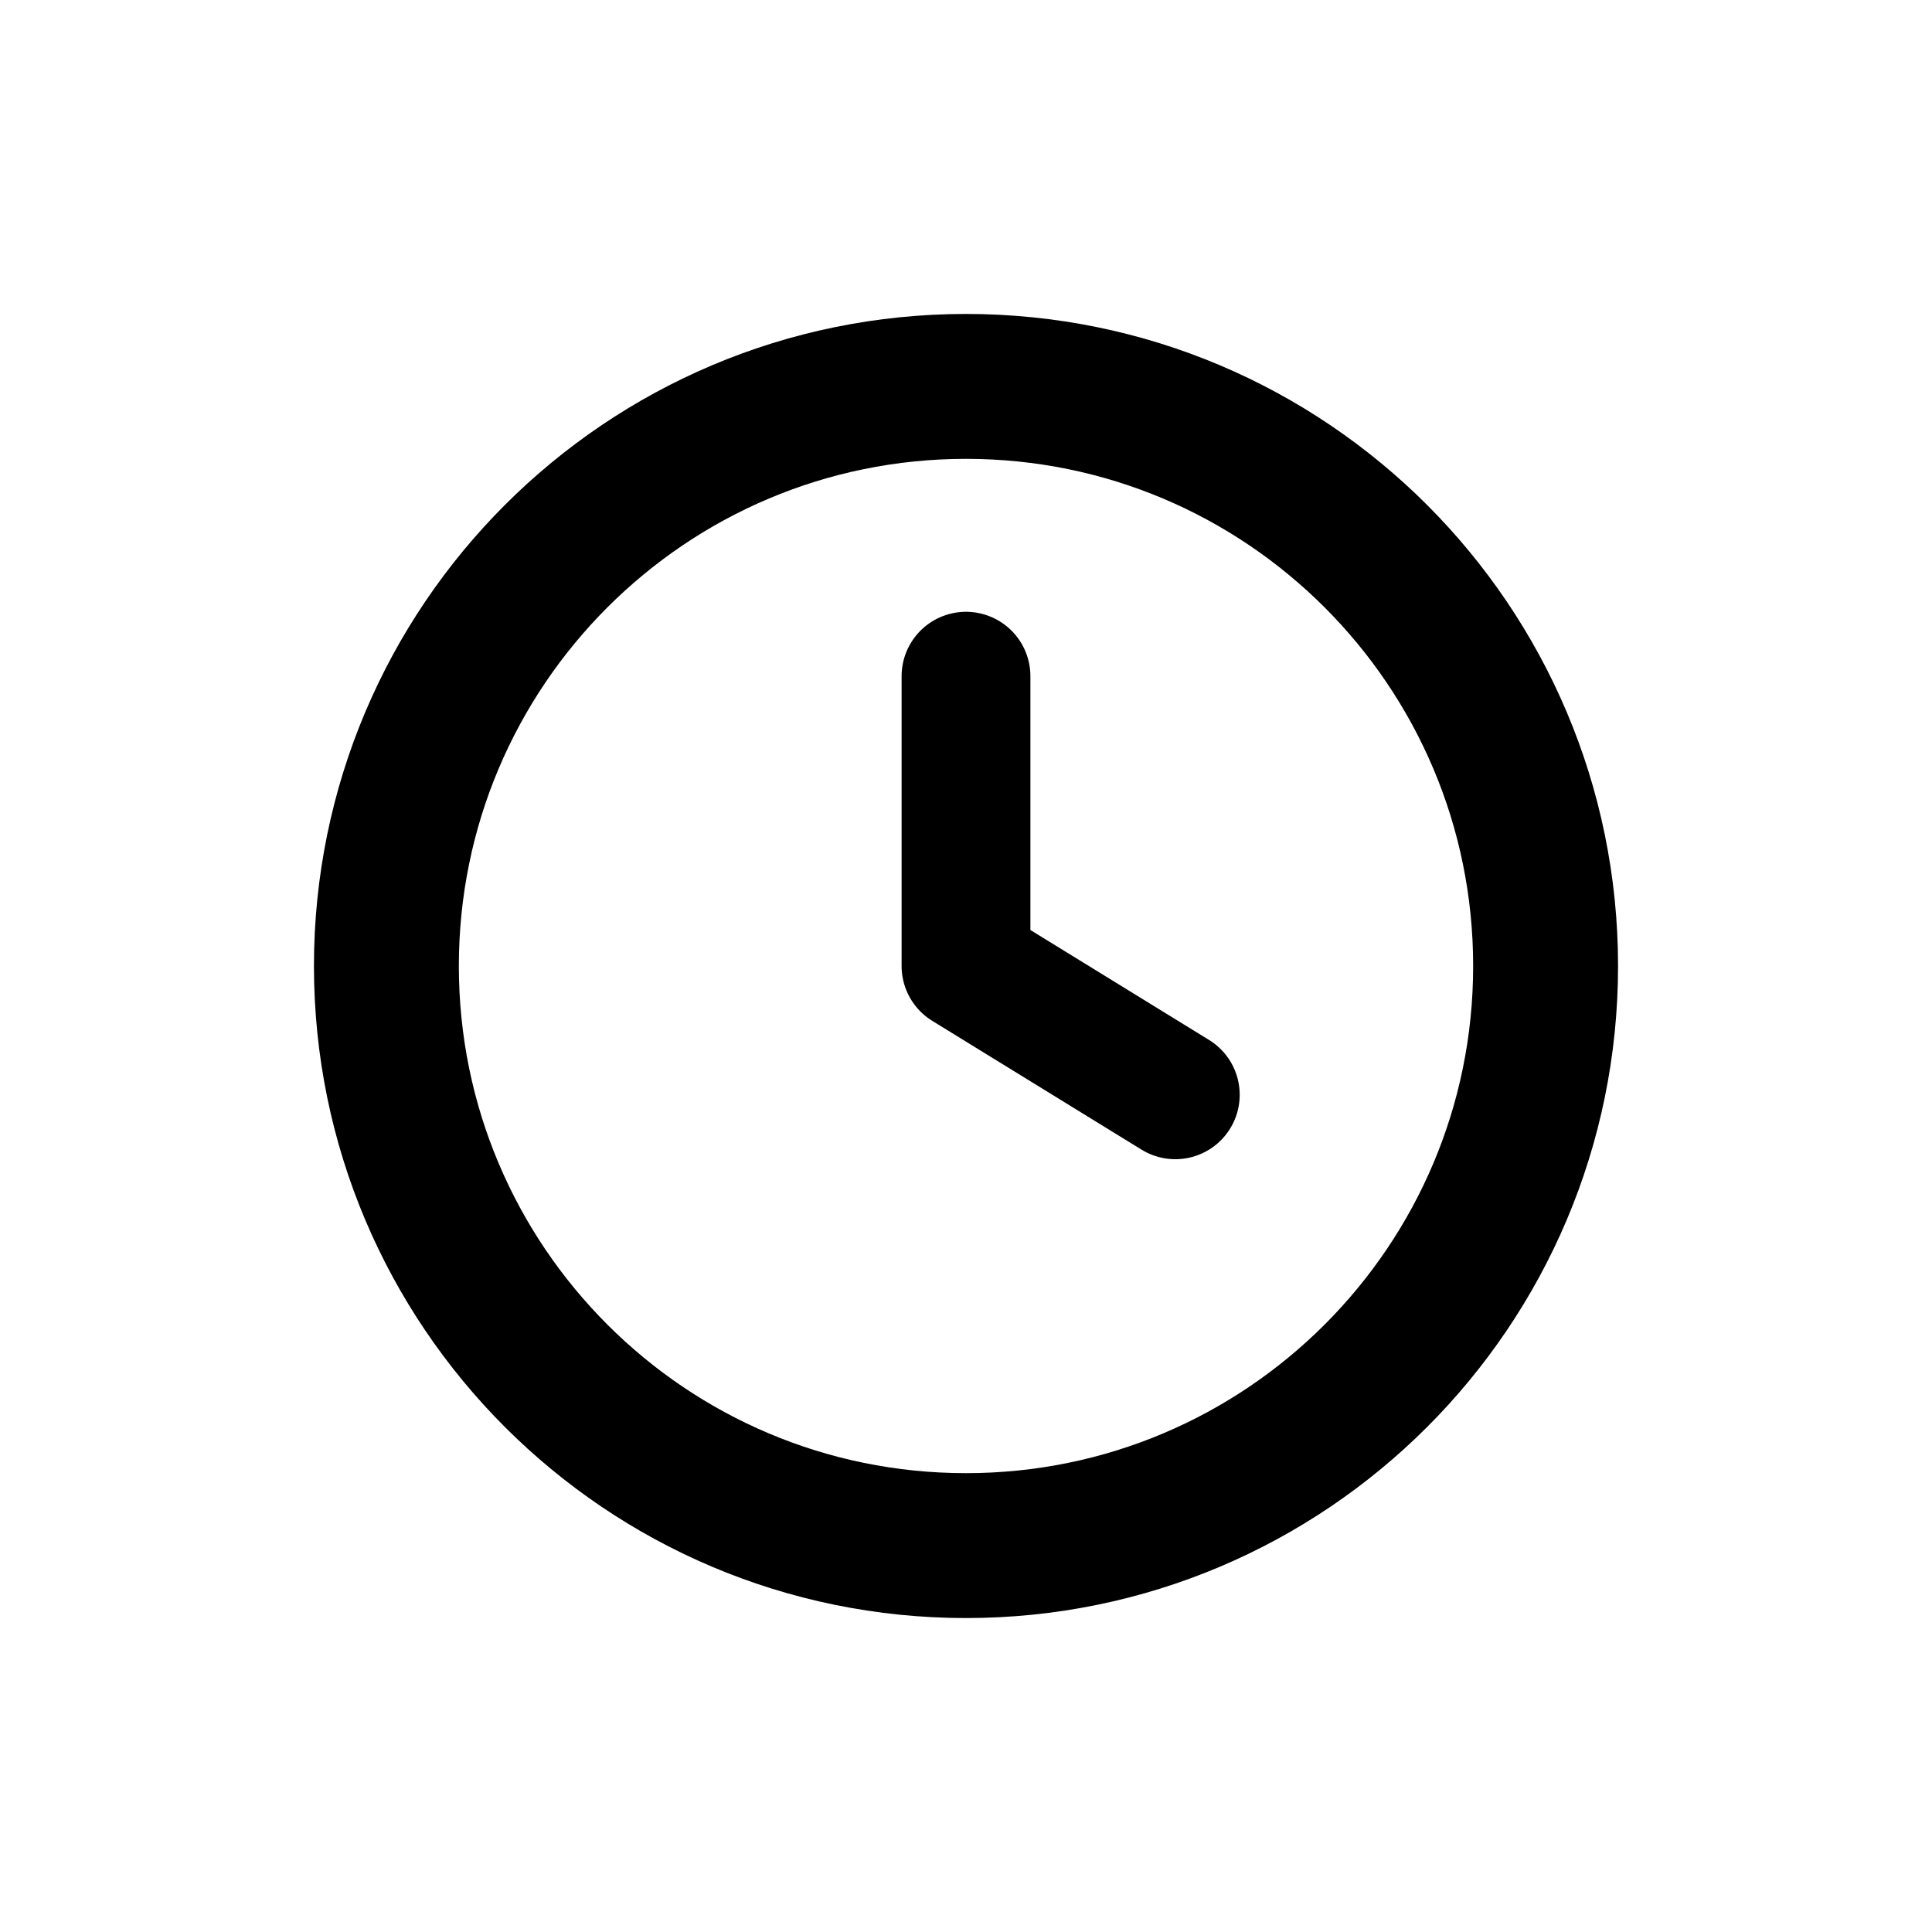
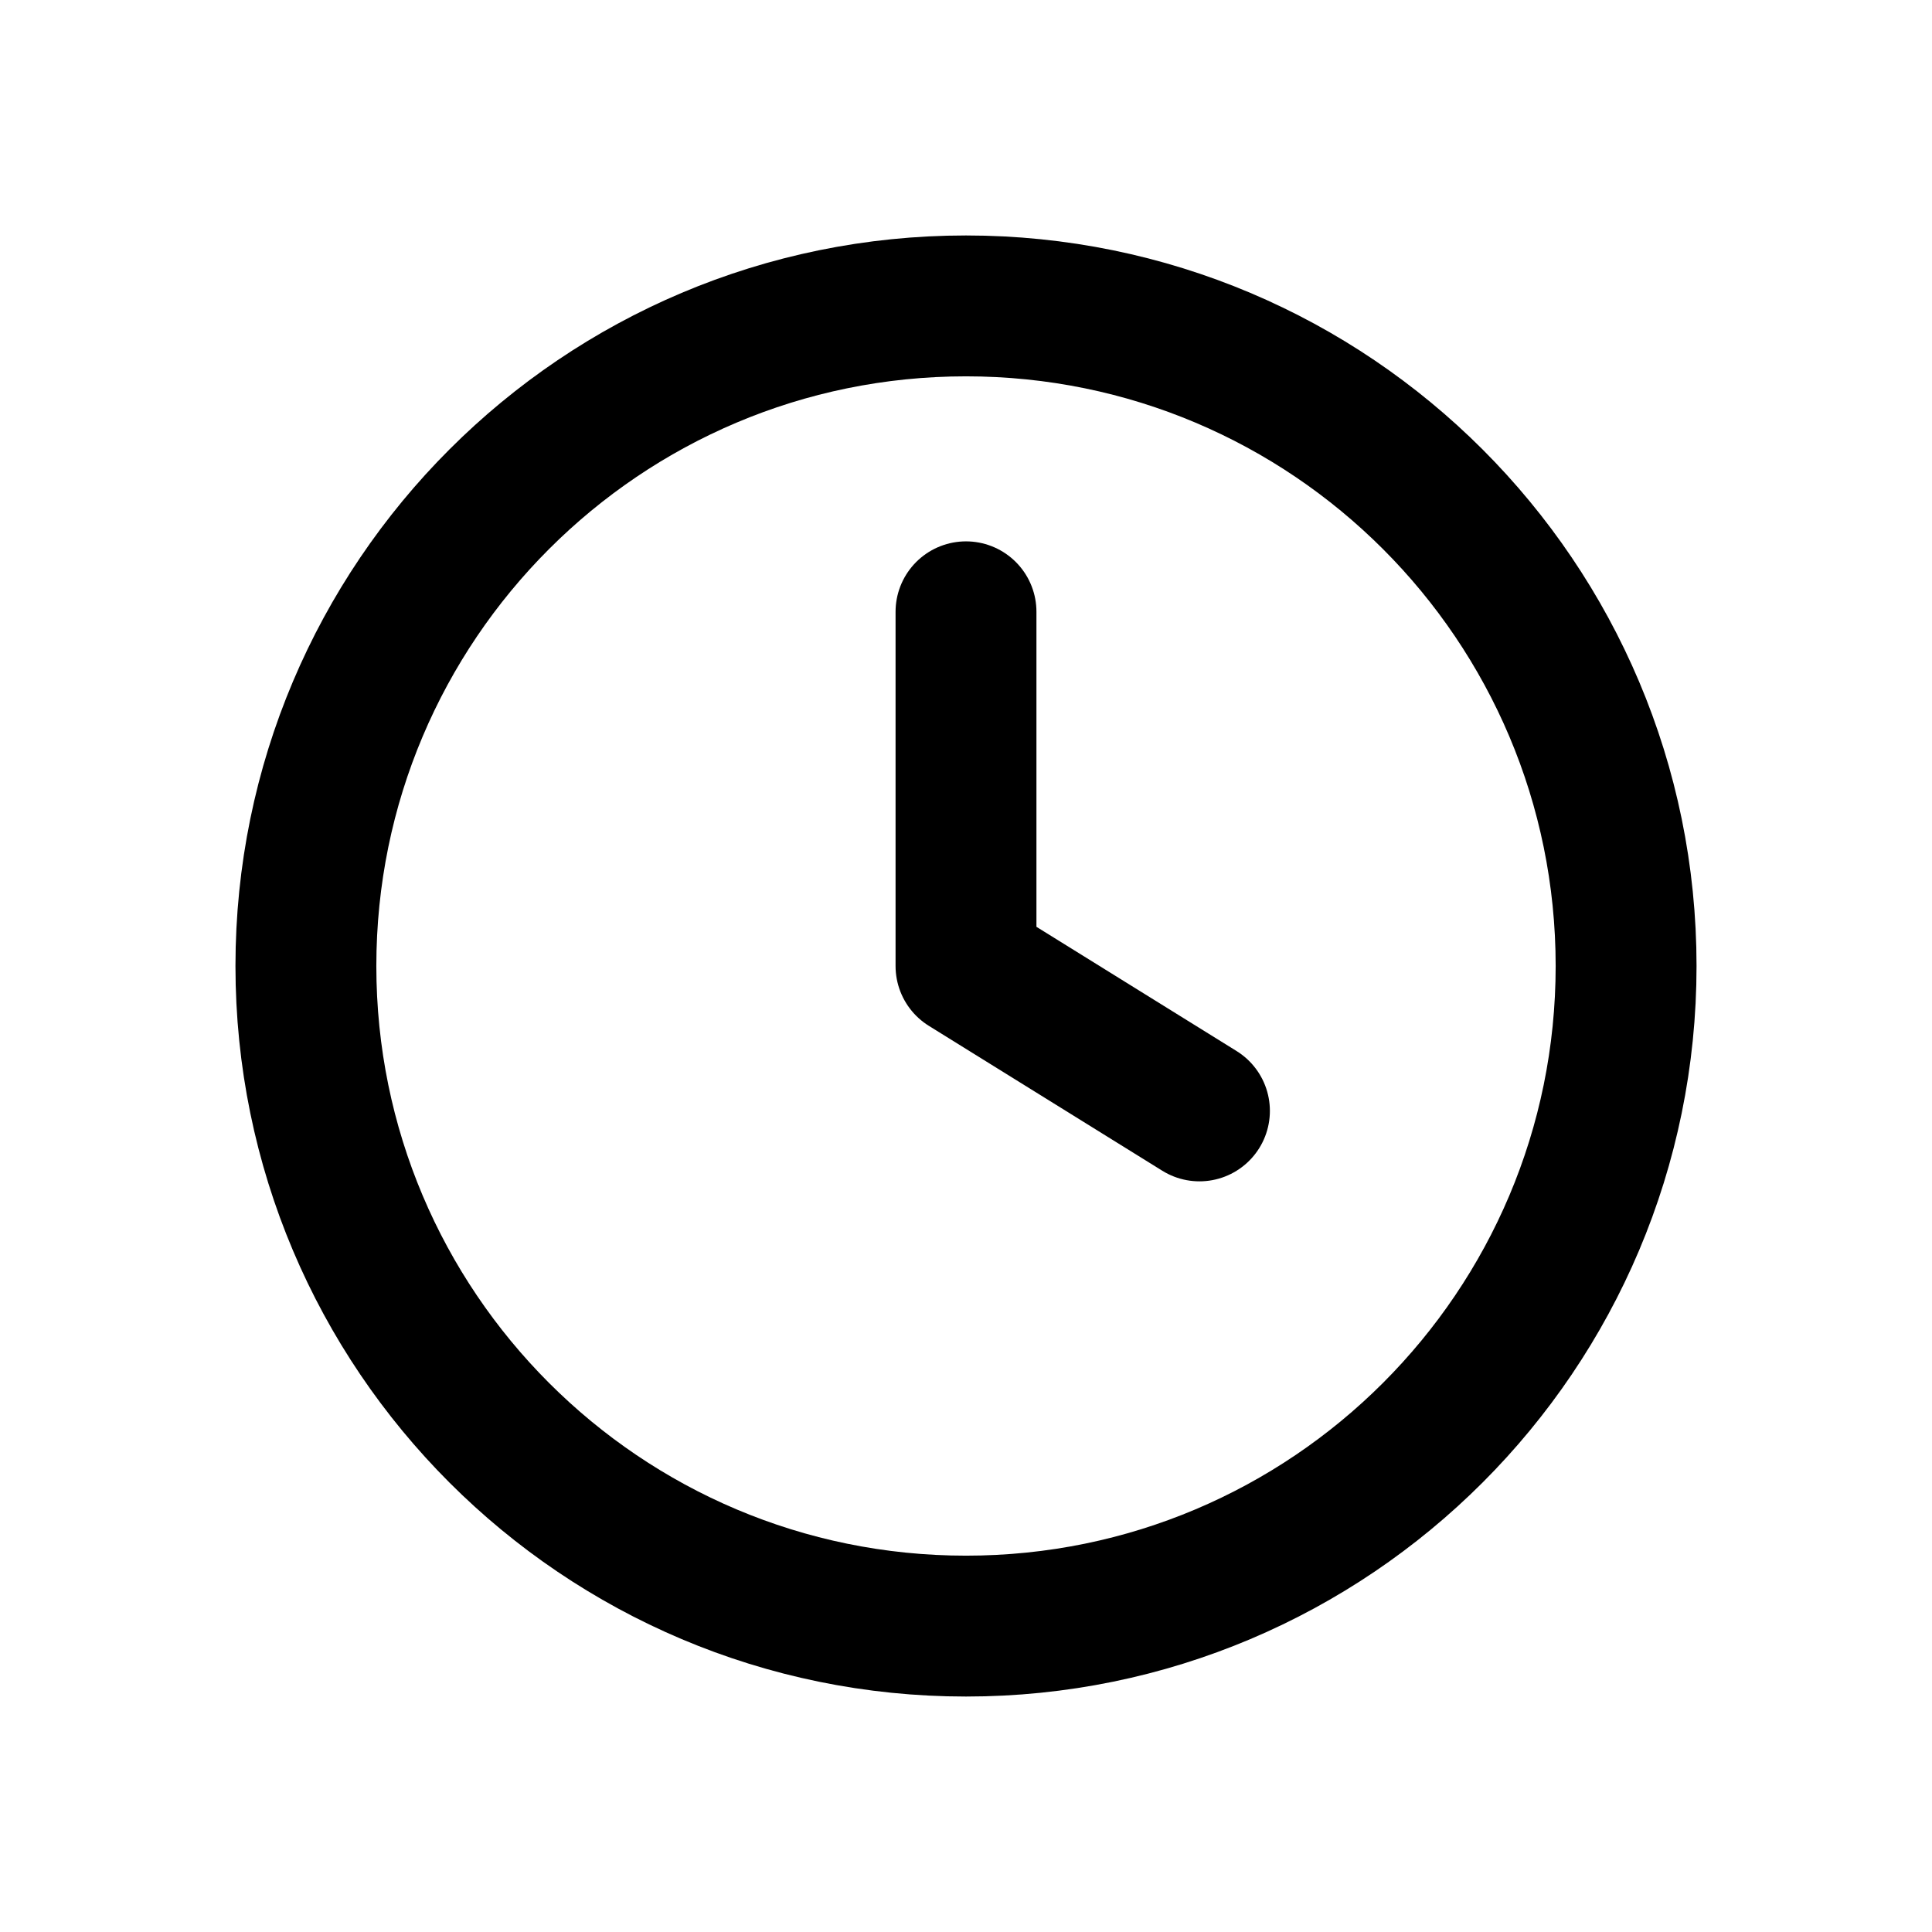
<svg xmlns="http://www.w3.org/2000/svg" width="24" height="24" viewBox="0 0 24 24" fill="none">
-   <path d="M12 4.8a7.2 7.2 0 1 0 0 14.4 7.2 7.2 0 0 0 0-14.4z" stroke="black" stroke-width="1.8" stroke-linecap="round" stroke-linejoin="round" />
-   <path d="M12 8.4V12l2.6 1.6" stroke="black" stroke-width="1.6" stroke-linecap="round" stroke-linejoin="round" />
+   <circle cx="12" cy="12" r="8.2" stroke="black" stroke-width="1.75" />
+   <path d="M12 7.6V12l2.9 1.8" stroke="black" stroke-width="1.75" stroke-linecap="round" stroke-linejoin="round" />
</svg>
